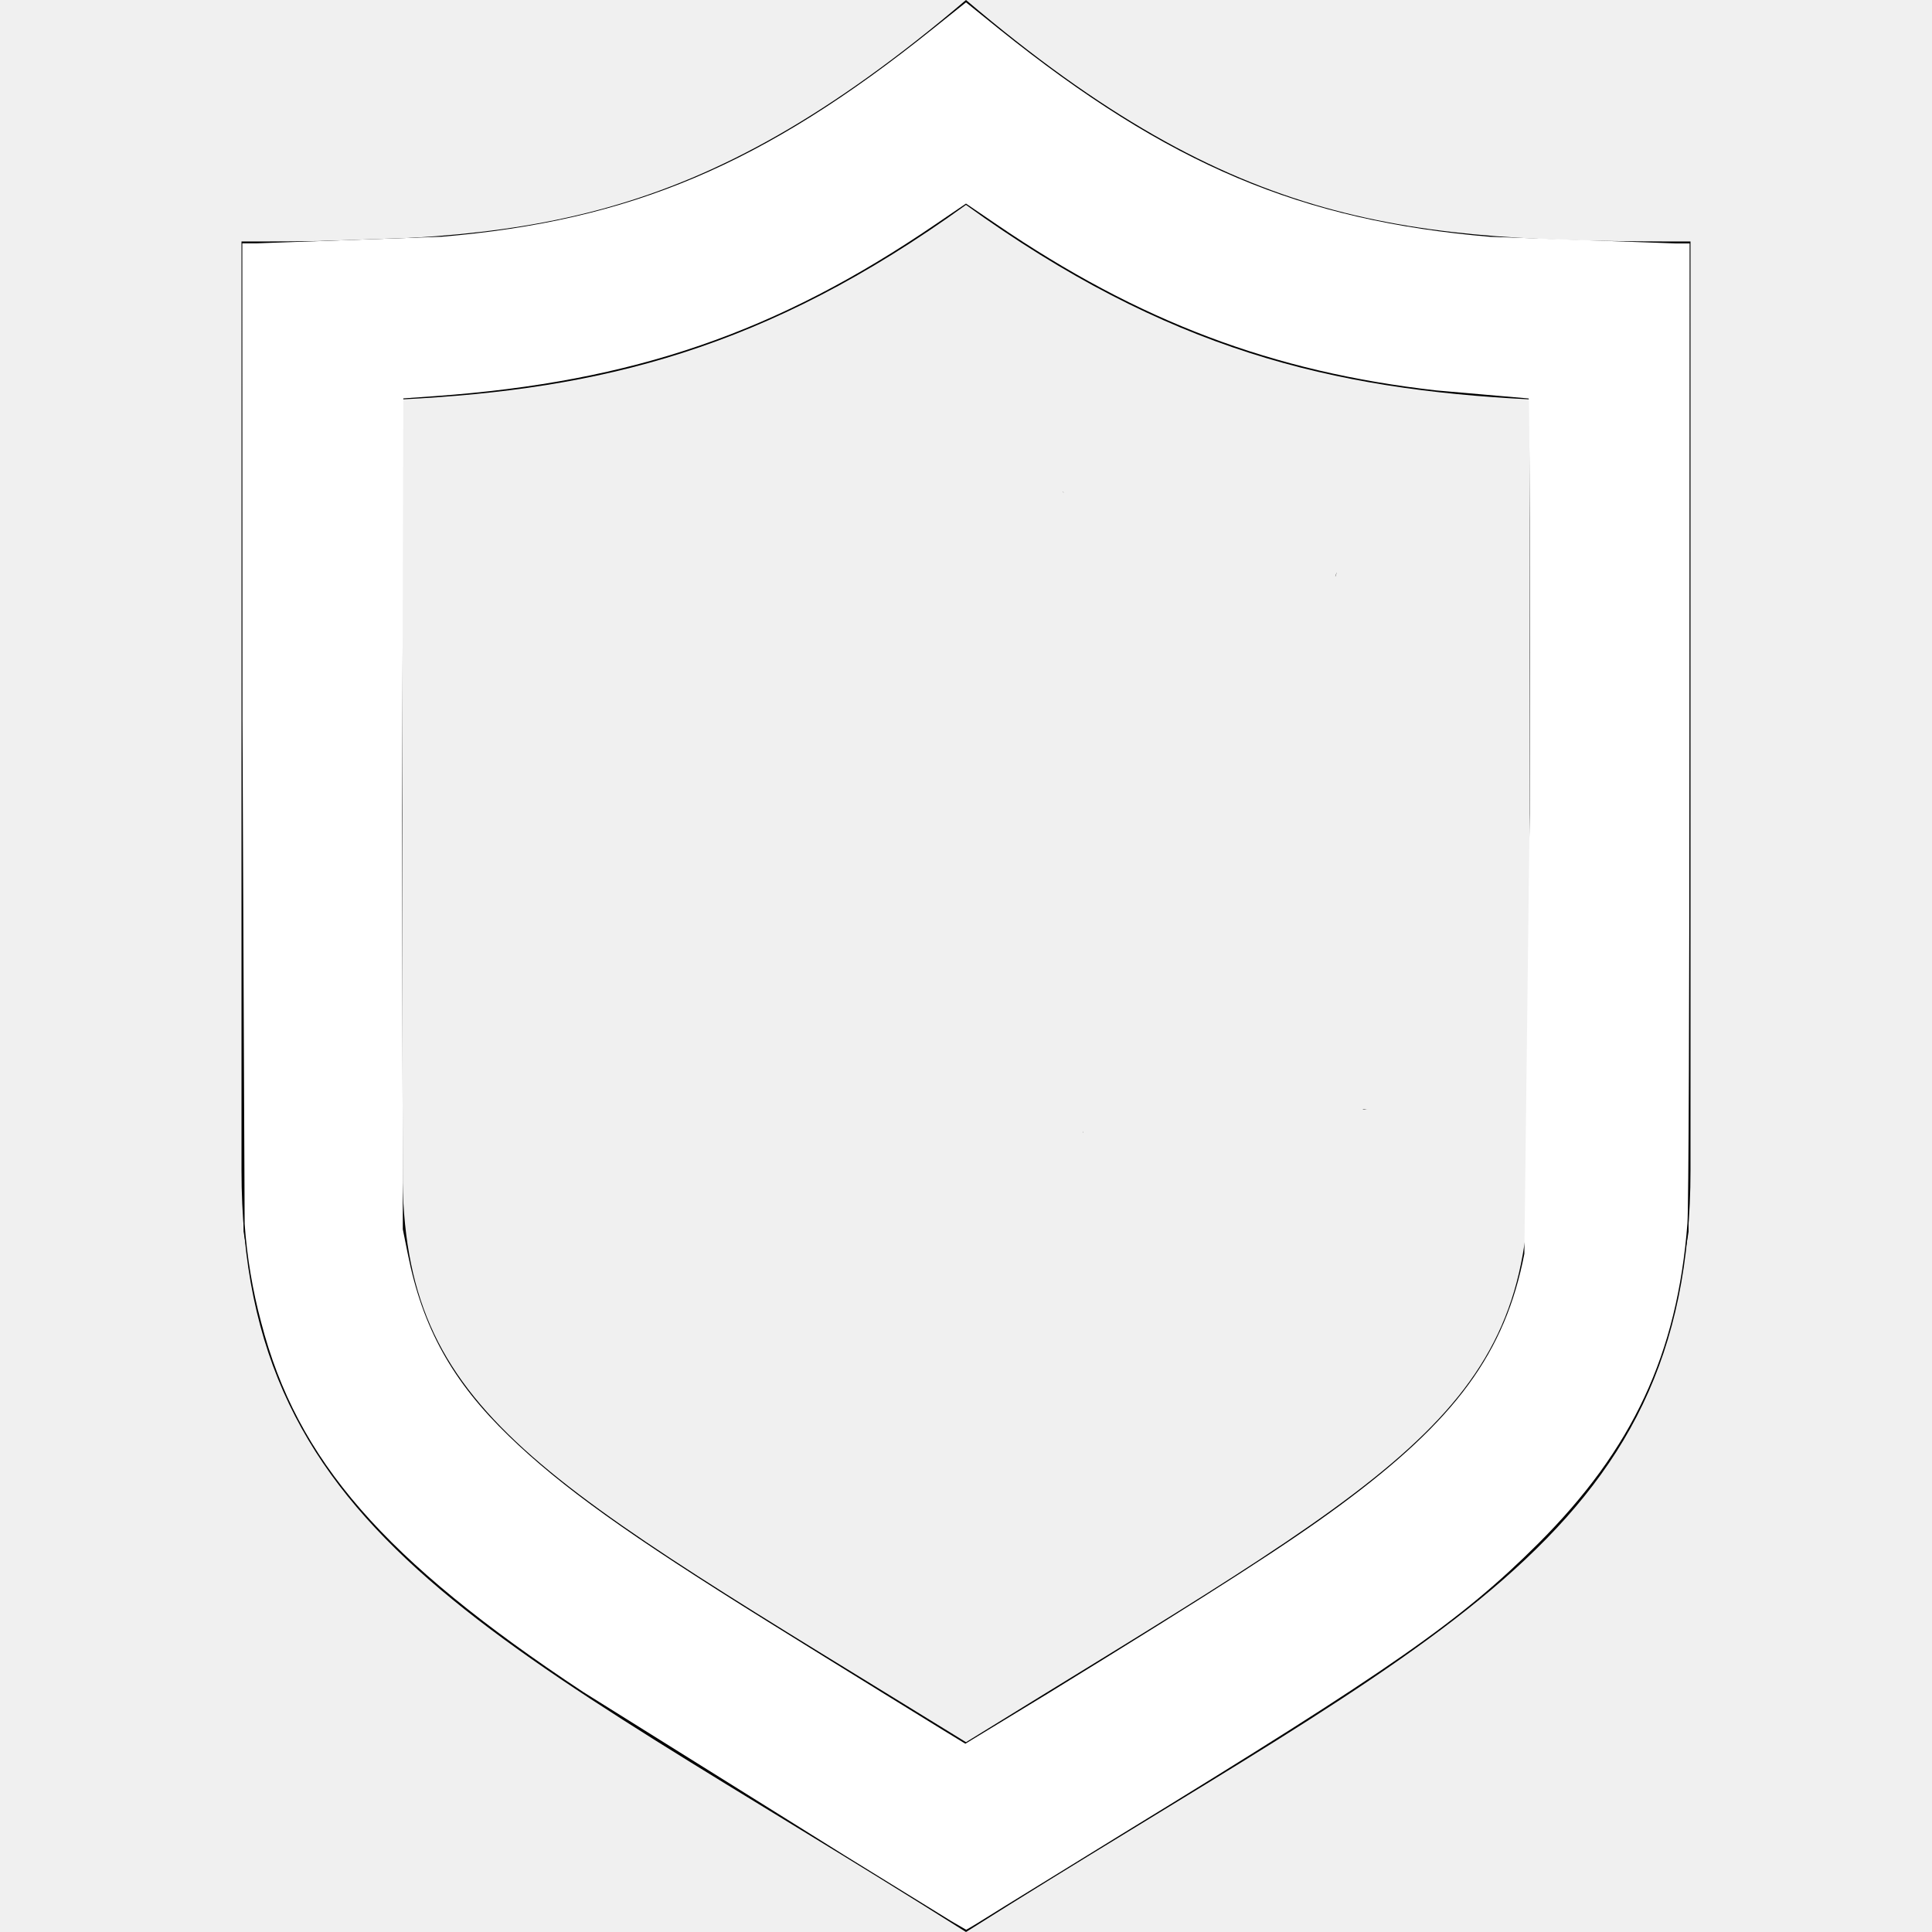
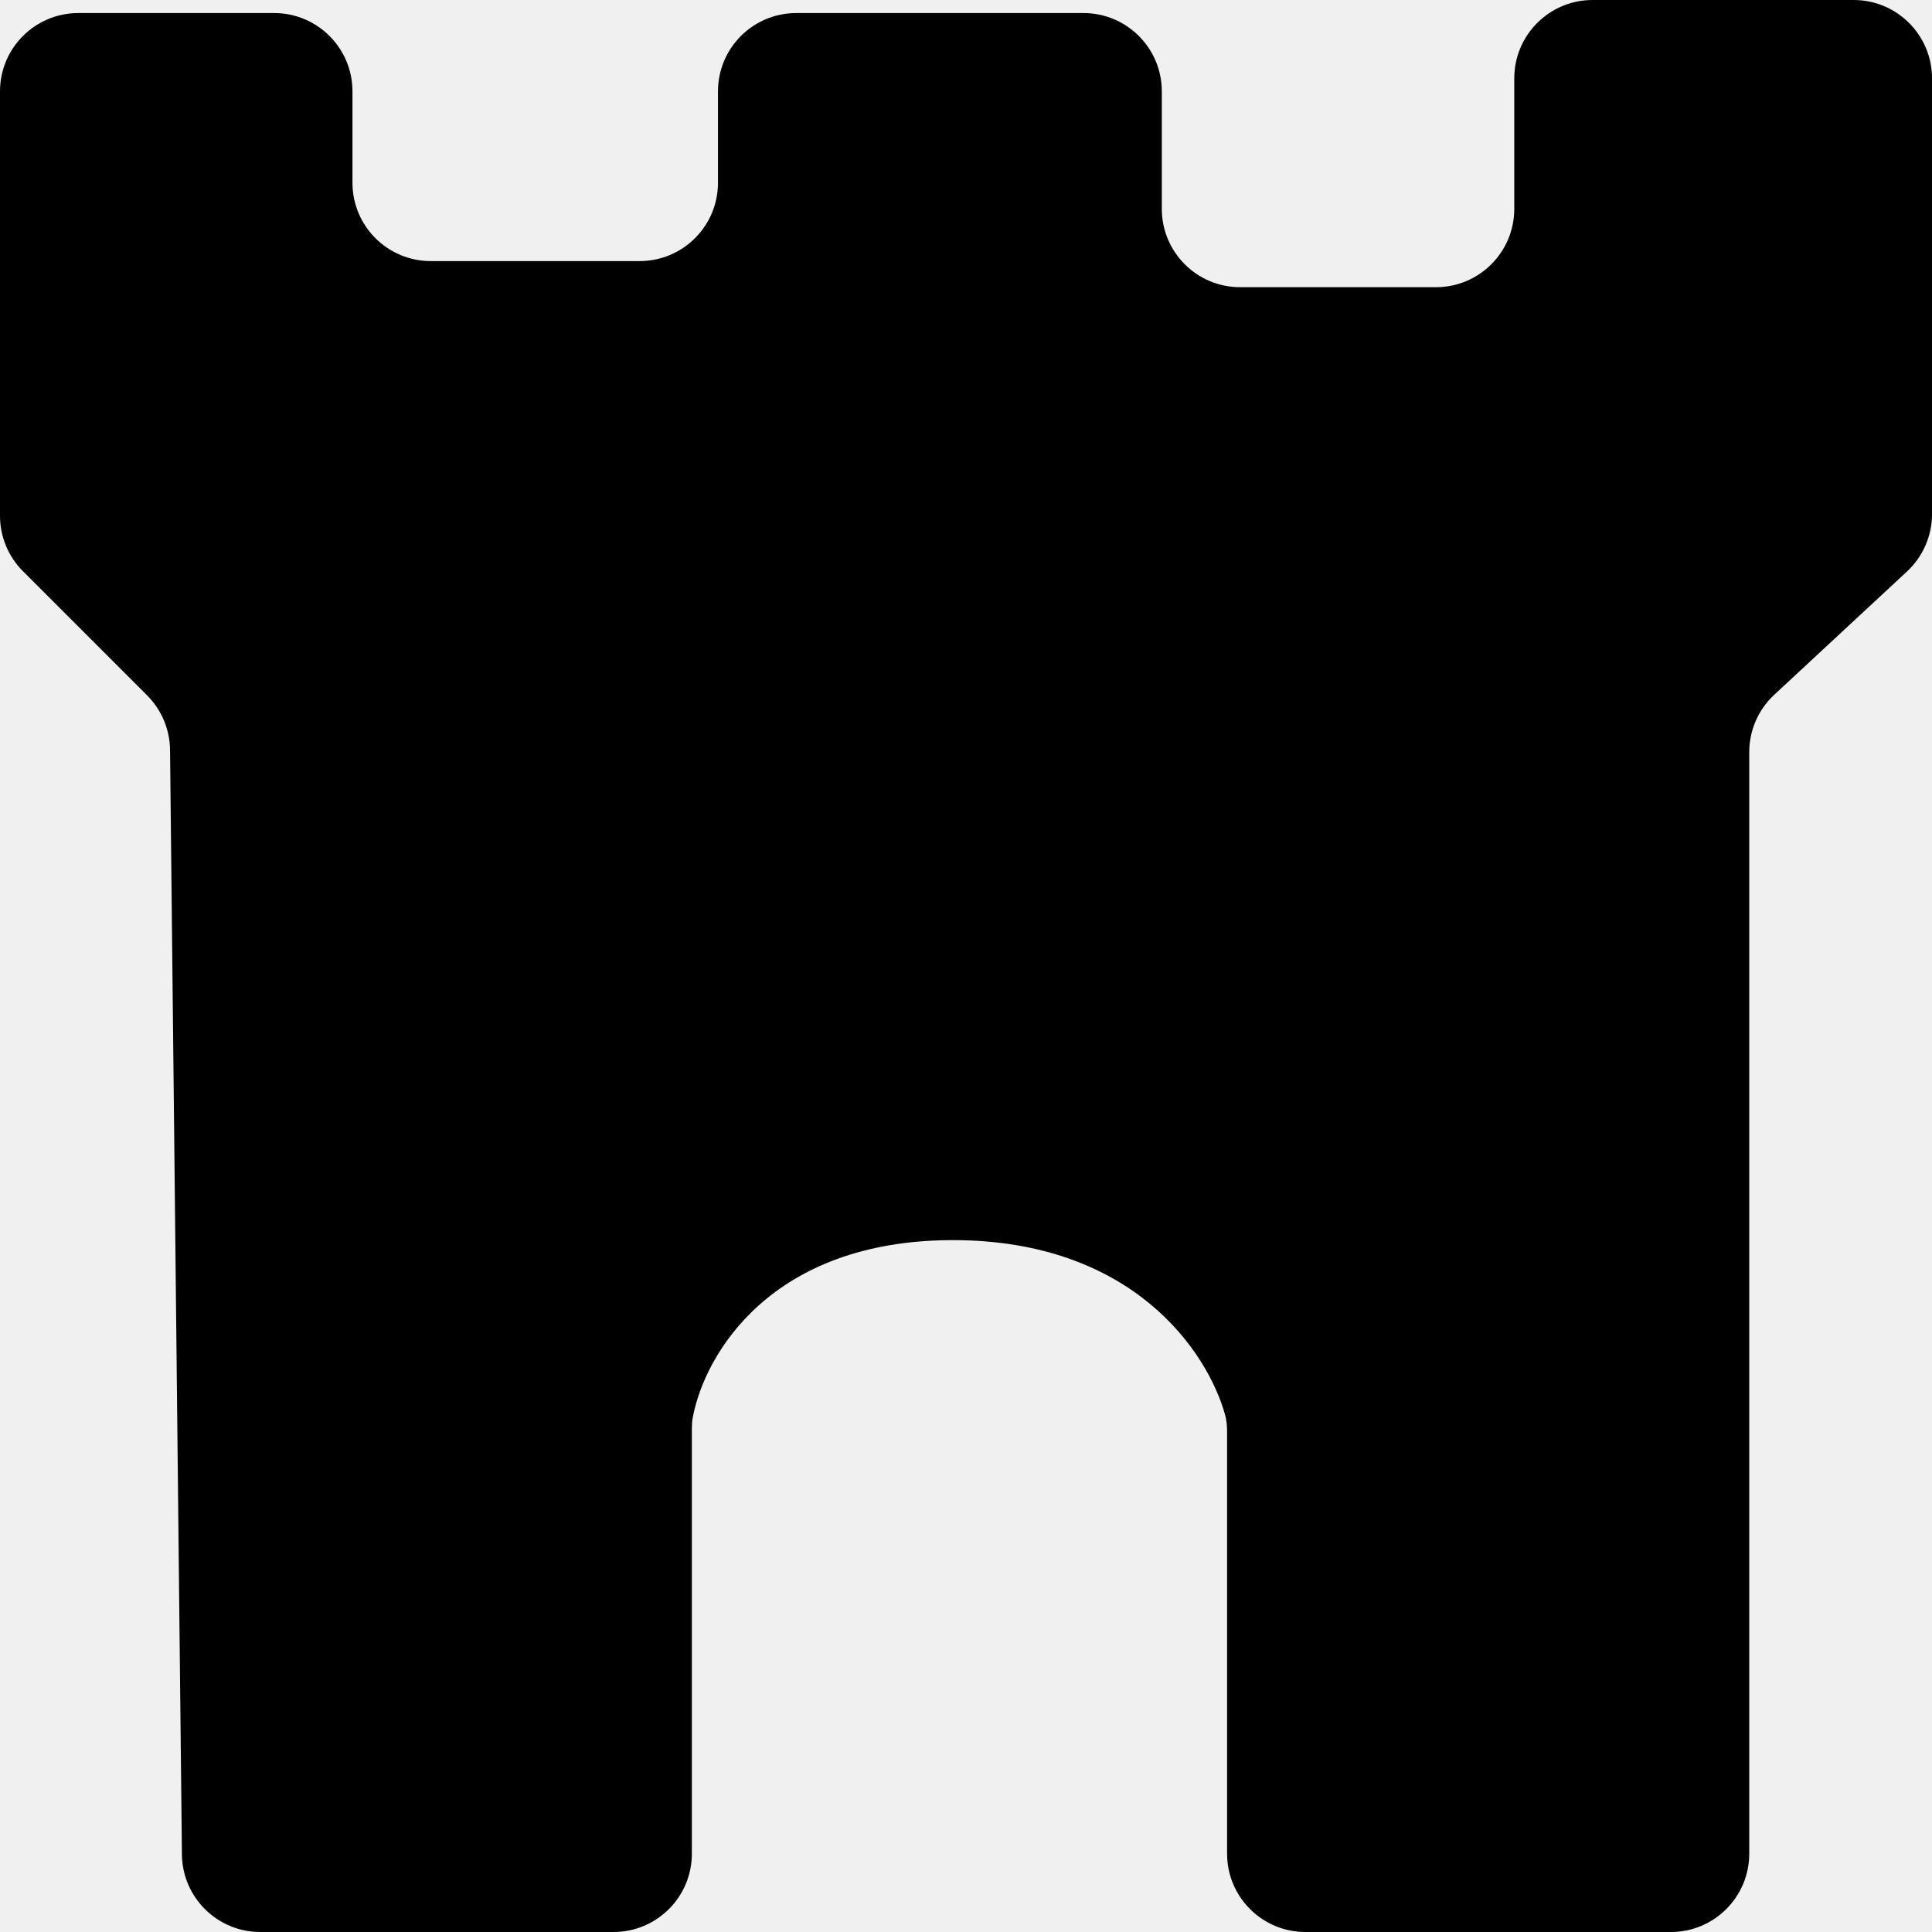
- <svg xmlns="http://www.w3.org/2000/svg" viewBox="0 0 24 24">
-   <path d="M12 0C8.629 2.866 6.516 3 3 3v11.535c0 4.603 3.203 5.804 9 9.465 5.797-3.661 9-4.862 9-9.465V3c-3.516 0-5.629-.134-9-3zm0 2.545c2.5 1.805 4.554 2.292 7 2.416v9.574c0 3.042-1.687 3.826-7 7.107-5.31-3.277-7-4.065-7-7.107V4.961c2.446-.124 4.5-.611 7-2.416zm1.197 3.563c.006.004.012.008.018.012-.002-.005-.011-.01-.018-.012zm3.408 1.006c.005-.016-.013.029-.018.045h.002c.003-.005 0 .007.016-.045zm.32 6.662c.016.007.04.009.064.01-.019 0-.048-.013-.064-.01zm-3.471.273c-.001.008-.001.016-.002.023h.002c0-.007 0-.017 0-.023z" />
-   <use href="#B" fill="#ececec" fill-opacity=".003" />
-   <g fill="#333">
-     <use href="#B" fill-opacity=".003" />
-     <use href="#B" fill-opacity=".003" />
-   </g>
-   <use href="#B" />
-   <path d="M12 .029l-.42.336C9.484 2.046 7.835 2.743 5.484 2.941l-2.303.082H3.01l.002 5.918.027 6.262a6.47 6.47 0 0 0 .205 1.223c.445 1.715 1.522 2.952 4 4.592l3.25 2.031 1.32.814.188.109c.008 0 .224-.132.48-.293l1.455-.896c3.356-2.053 4.21-2.65 5.17-3.607 1.176-1.174 1.729-2.358 1.855-3.98.015-.198.025-2.769.025-6.254l.002-5.918h-.172l-2.303-.082c-2.355-.2-4.001-.896-6.096-2.576zm0 2.5l.379.258c1.773 1.208 3.432 1.834 5.463 2.063l1.148.1c.012 0 .017 2.321.012 5.16l-.066 5.465c-.239 1.229-.851 2.063-2.289 3.125-.645.476-1.509 1.033-3.637 2.342l-1.018.619c-.012-.004-1.68-1.034-2.453-1.516-1.735-1.08-2.562-1.672-3.213-2.301-.709-.685-1.076-1.347-1.26-2.266l-.062-.307-.008-5.162.014-5.16c.012 0 .195-.014.406-.029 2.451-.177 4.234-.79 6.205-2.133z" fill="#fff" />
-   <defs>
-     <path id="B" d="M12 .029l-.436.35C9.5 2.039 7.83 2.742 5.484 2.941l-2.303.082H3.01l.008 6.139.008 6.137.063.385c.349 2.163 1.377 3.49 4.115 5.307l2.818 1.766 1.566.965.428.24c.017-.006.265-.156.551-.334l1.729-1.064c2.957-1.813 3.819-2.414 4.738-3.303 1.092-1.057 1.639-2.097 1.879-3.576l.063-.385.008-6.135.008-6.133-.68-.018c-1.866-.045-2.679-.126-3.615-.361-1.446-.363-2.726-1.046-4.252-2.268zm0 2.498l.295.203c1.501 1.034 2.926 1.654 4.502 1.957.657.126.997.168 2.002.248l.213.018-.01 5.16-.008 5.158-.061.313c-.294 1.522-1.139 2.444-3.771 4.119l-1.904 1.186-1.264.771c-.029-.008-2.778-1.715-3.285-2.039-2.513-1.607-3.342-2.524-3.643-4.033l-.062-.316-.008-5.158-.008-5.158.186-.018.42-.031a18.13 18.13 0 0 0 1.416-.178c1.684-.311 3.095-.906 4.611-1.943z" />
-   </defs>
+ <svg xmlns="http://www.w3.org/2000/svg" width="74" height="74" viewBox="0 0 74 74" fill="none">
+   <path d="M23.5 74H9.968C8.324 74 6.986 72.676 6.968 71.032L6.513 28.724C6.505 27.939 6.189 27.189 5.635 26.635L0.879 21.879C0.316 21.316 0 20.553 0 19.757V3.5C0 1.843 1.343 0.5 3 0.5H10.5C12.157 0.5 13.5 1.843 13.5 3.5V7C13.5 8.657 14.843 10 16.5 10H24.5C26.157 10 27.5 8.657 27.5 7V3.5C27.5 1.843 28.843 0.5 30.5 0.5H41.5C43.157 0.5 44.5 1.843 44.5 3.5V8C44.5 9.657 45.843 11 47.5 11H55C56.657 11 58 9.657 58 8V3C58 1.343 59.343 0 61 0H71C72.657 0 74 1.343 74 3V19.692C74 20.526 73.653 21.323 73.041 21.89L67.959 26.61C67.347 27.177 67 27.974 67 28.808V71C67 72.657 65.657 74 64 74H50C48.343 74 47 72.657 47 71V54.818C47 54.606 46.981 54.397 46.924 54.193C46.256 51.782 43.397 47.5 36.5 47.5C29.51 47.5 26.981 51.898 26.535 54.29C26.509 54.43 26.5 54.571 26.5 54.713V71C26.5 72.657 25.157 74 23.5 74Z" fill="black" />
</svg>
